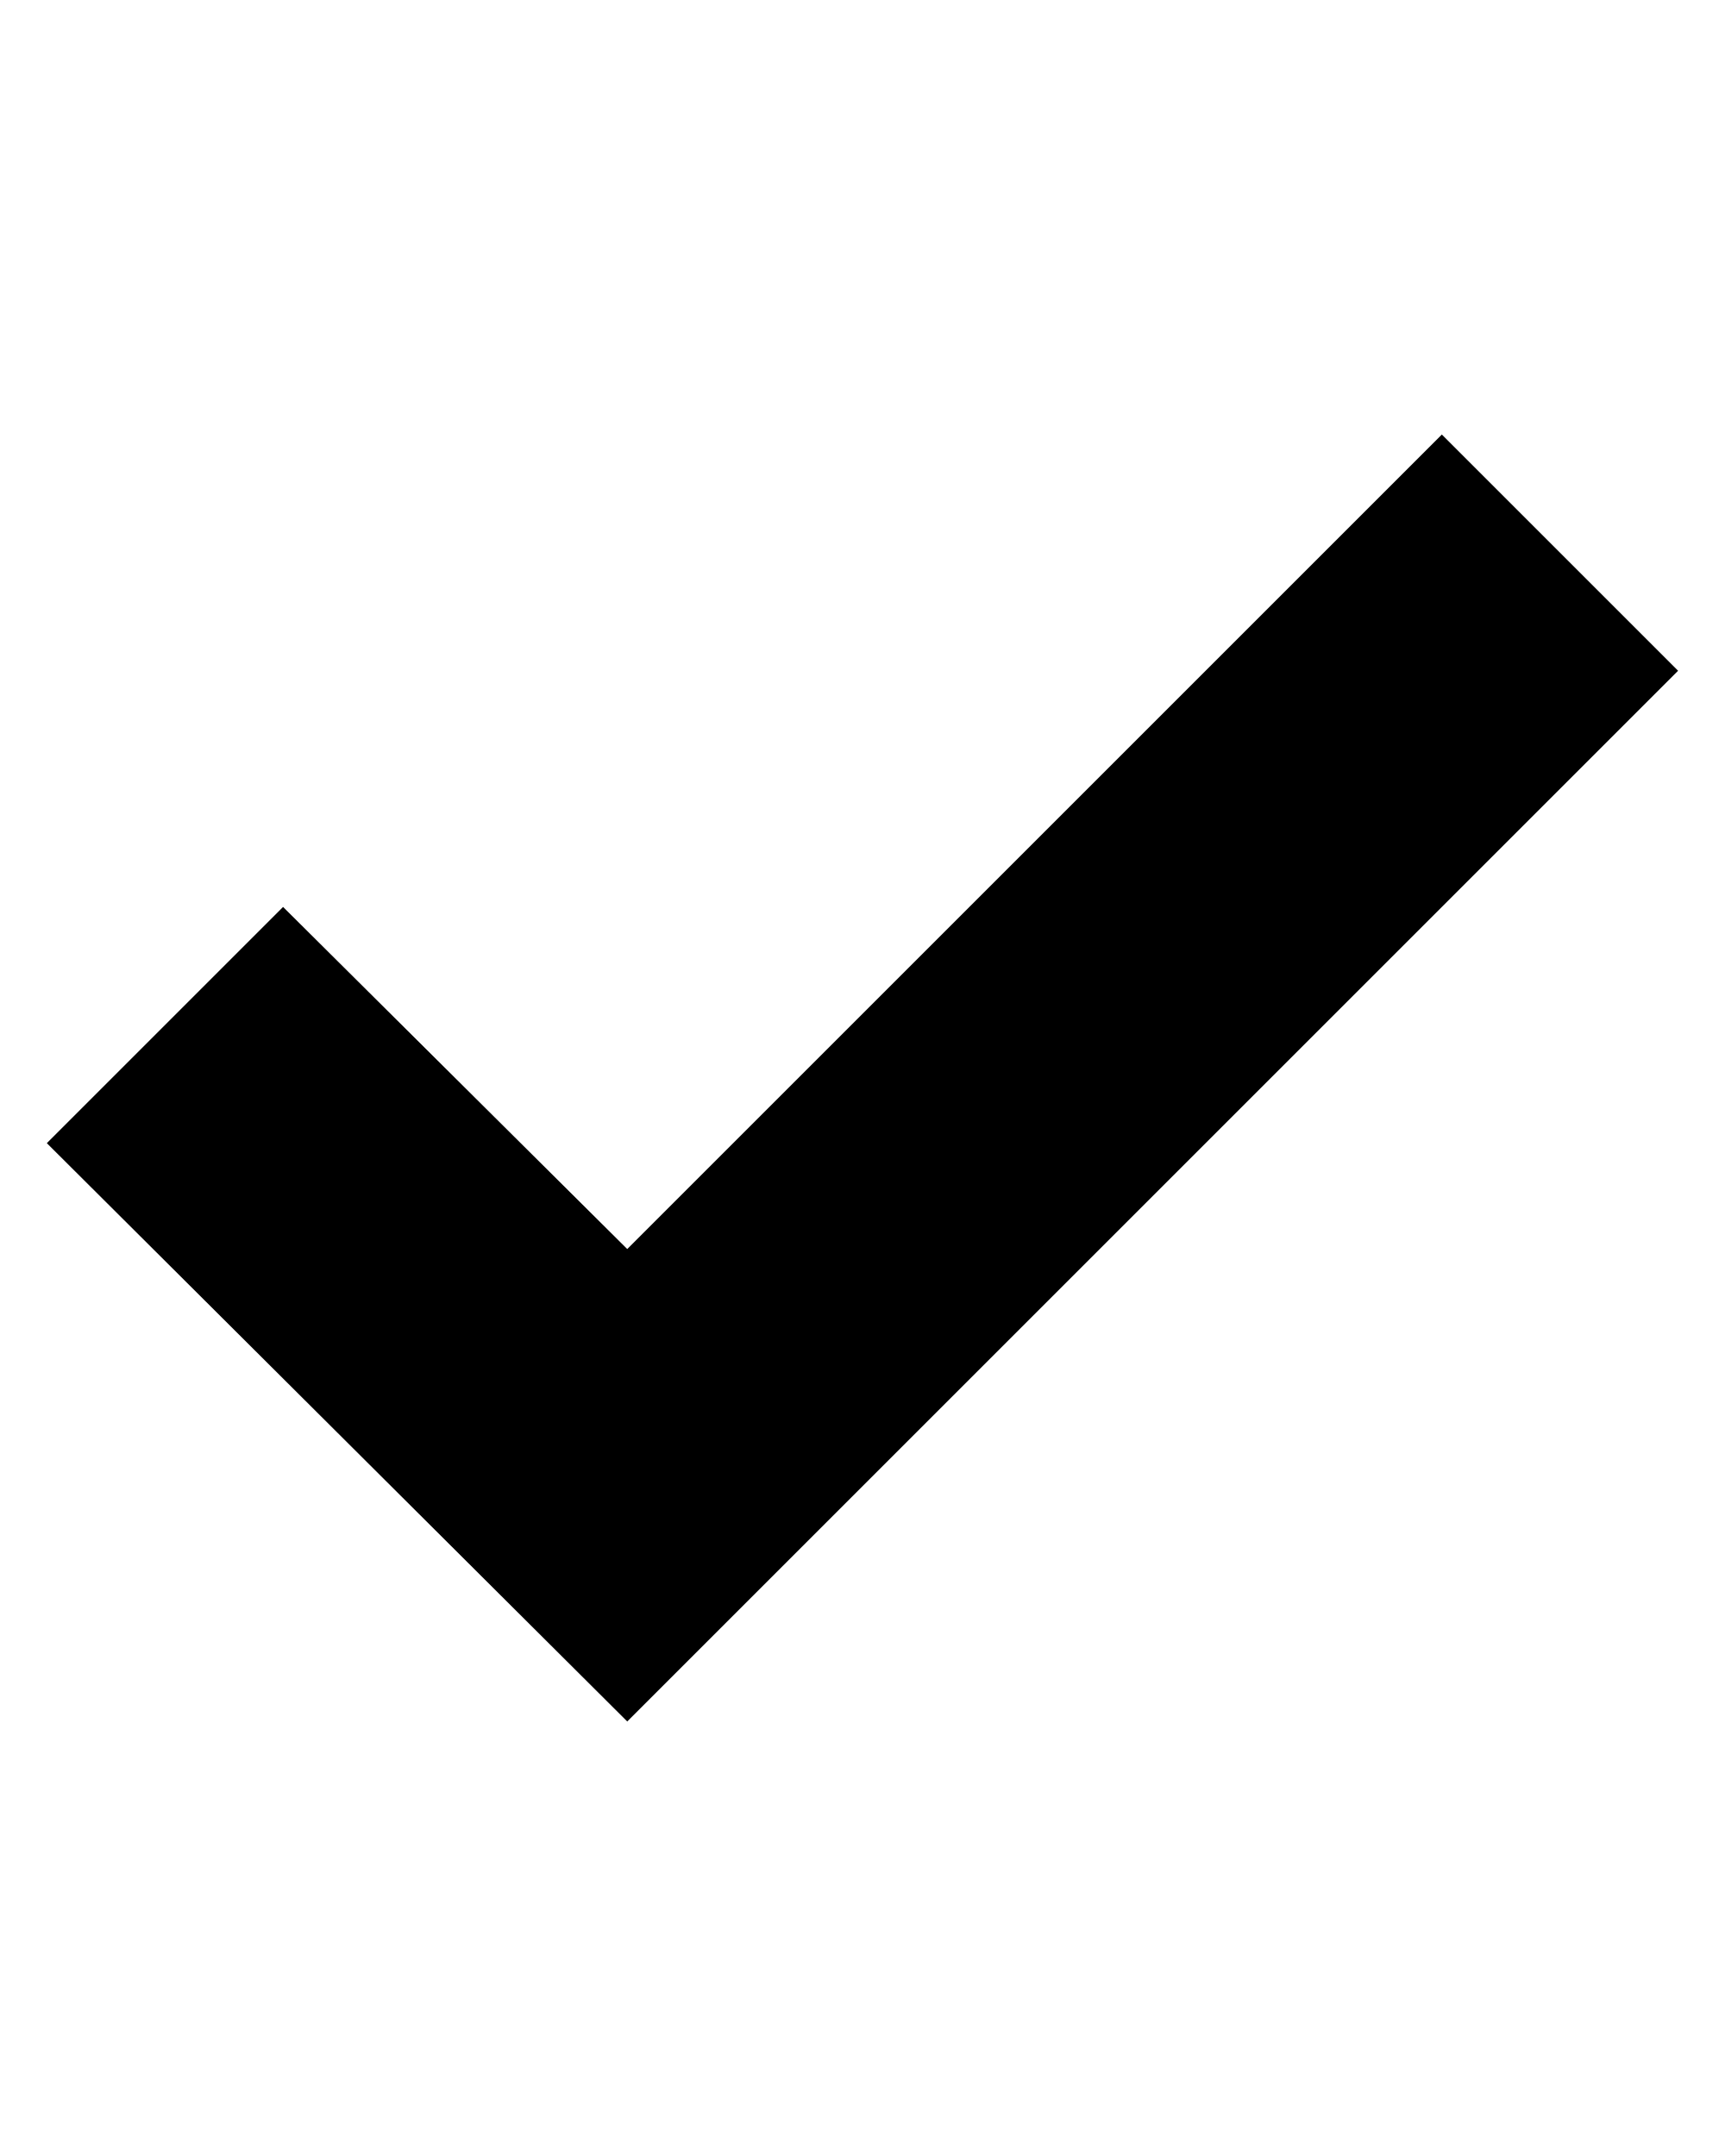
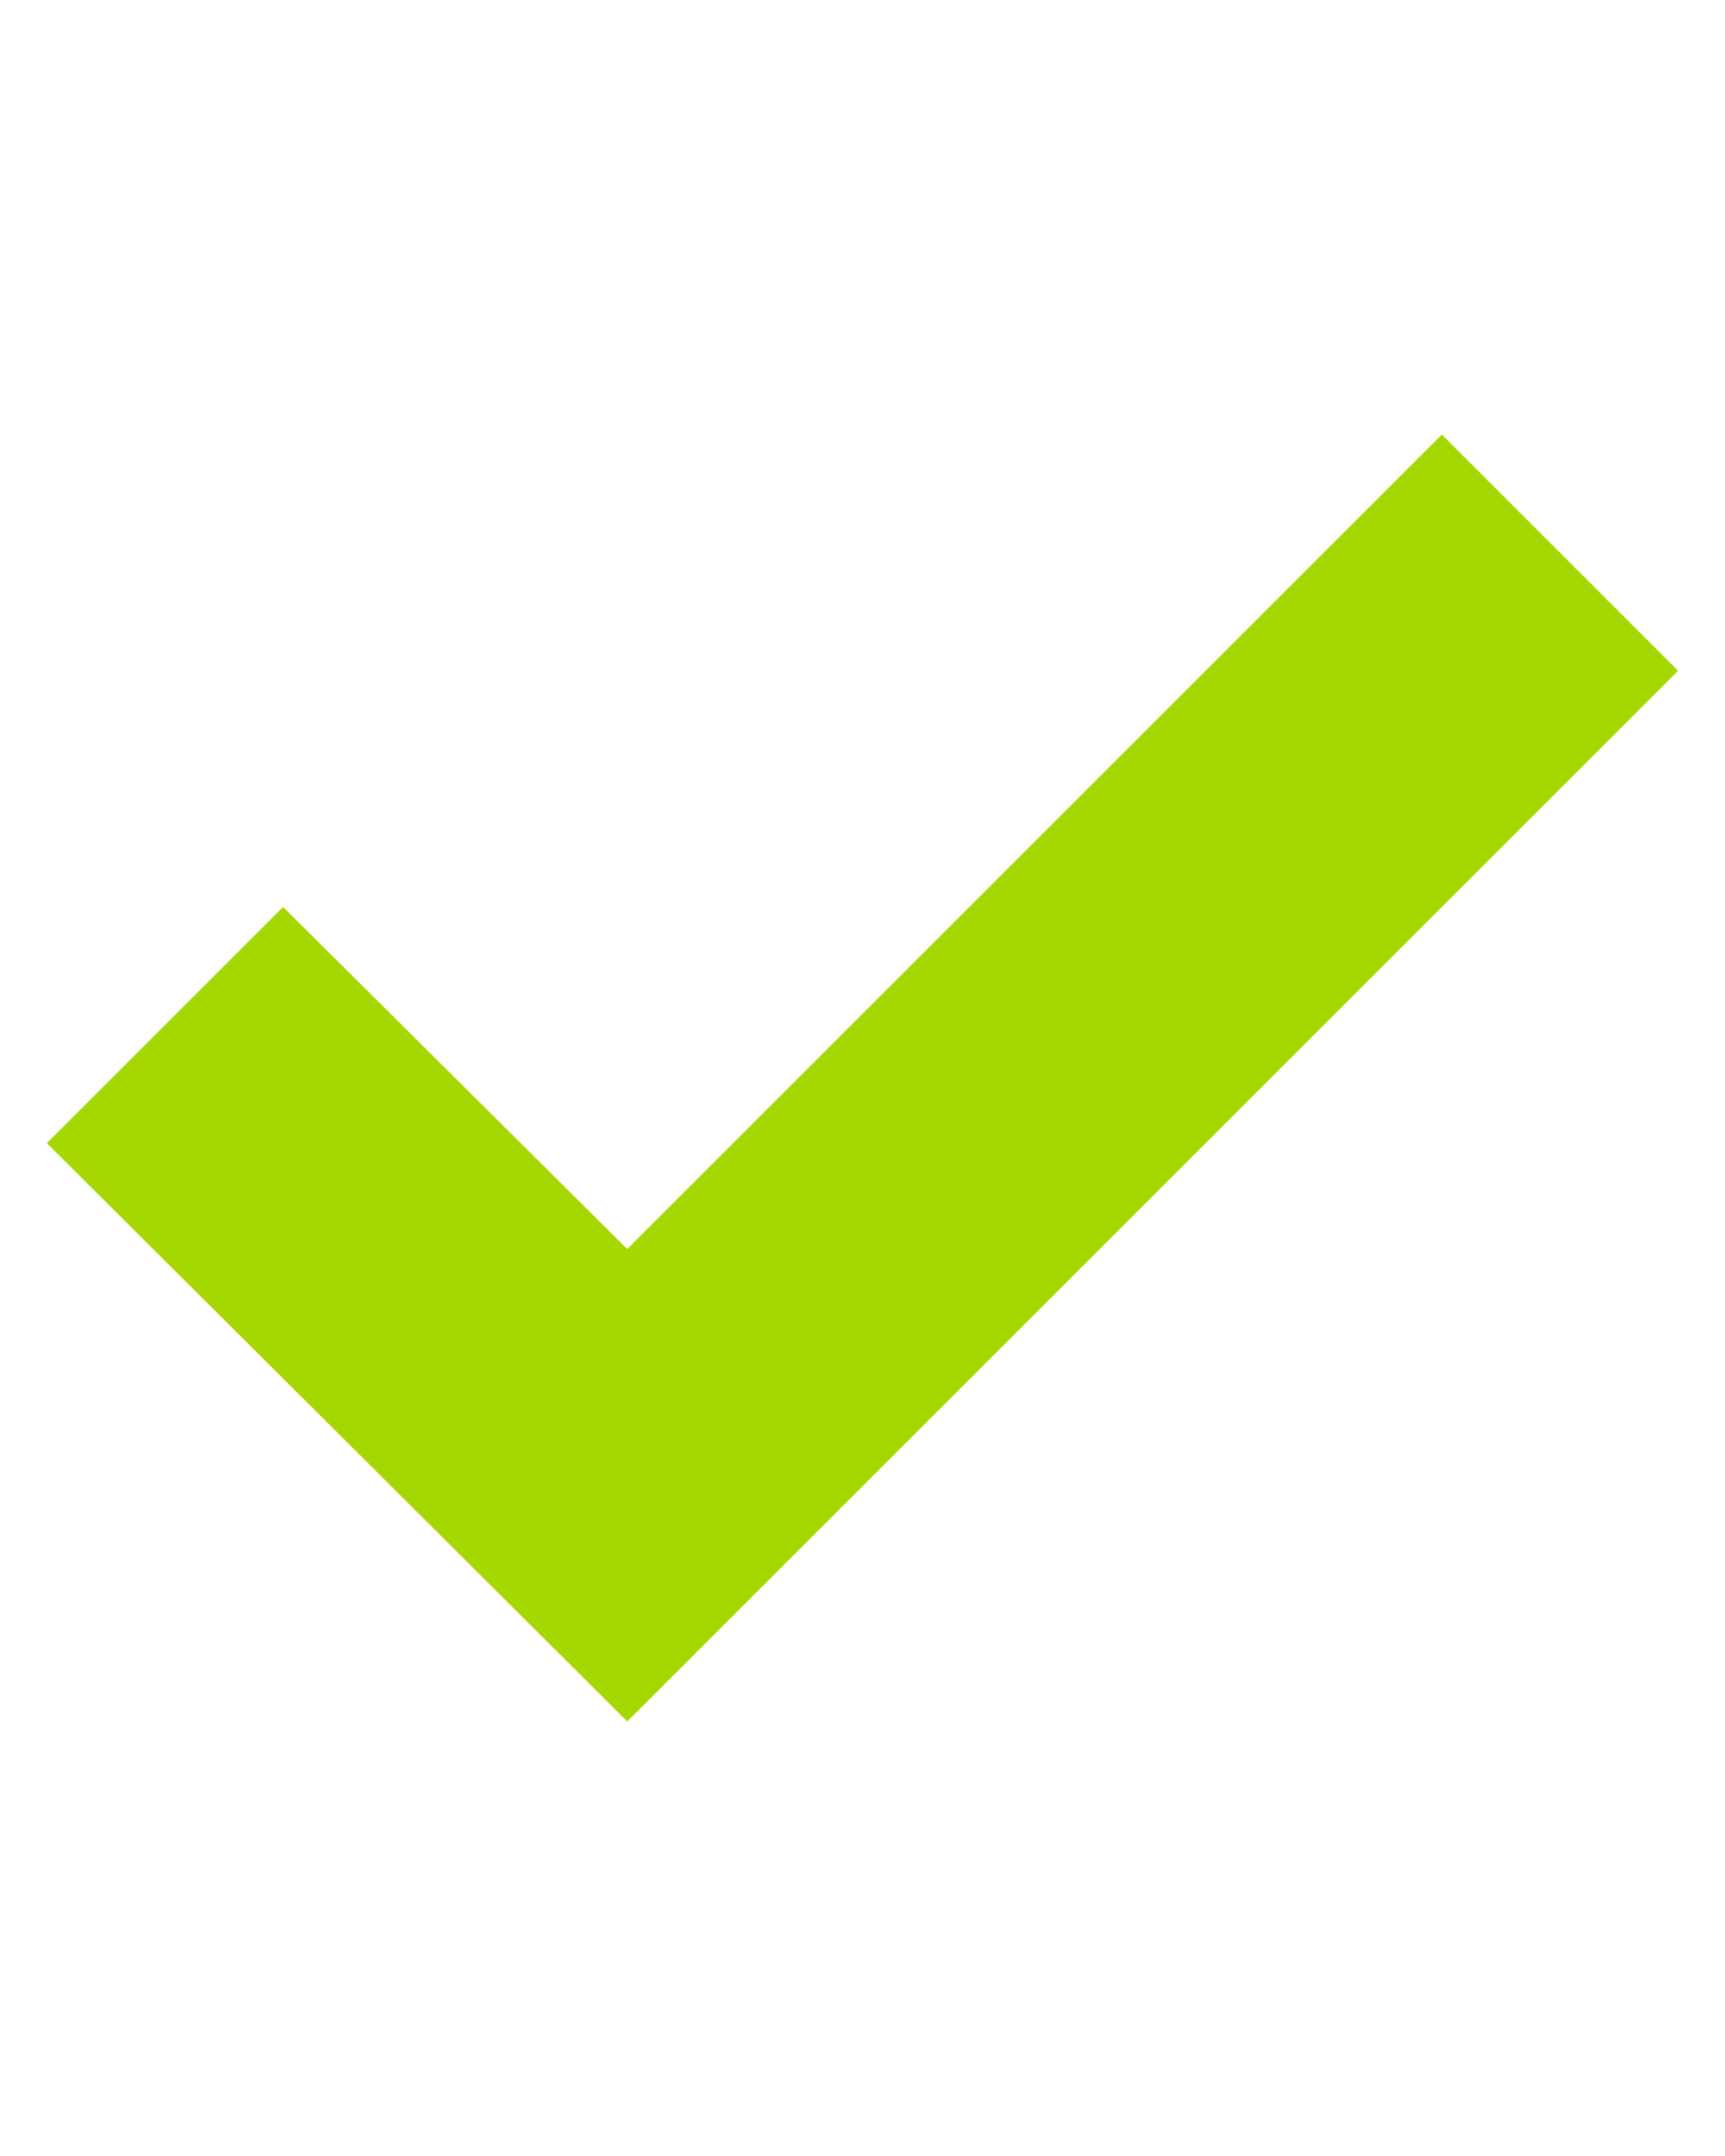
<svg xmlns="http://www.w3.org/2000/svg" version="1.1" id="Layer_1" x="0px" y="0px" viewBox="0 0 847 1058.8" style="enable-background:new 0 0 847 1058.8;" xml:space="preserve">
  <style type="text/css">
- 	.st0{fill-rule:evenodd;clip-rule:evenodd;}
+ 	.st0{fill-rule:evenodd;clip-rule:evenodd;fill:#A5D800;}
</style>
  <g>
    <polygon class="st0" points="308,613.4 708,213.4 824,329.4 308,845.4 23,561.4 139,445.4  " />
  </g>
</svg>
